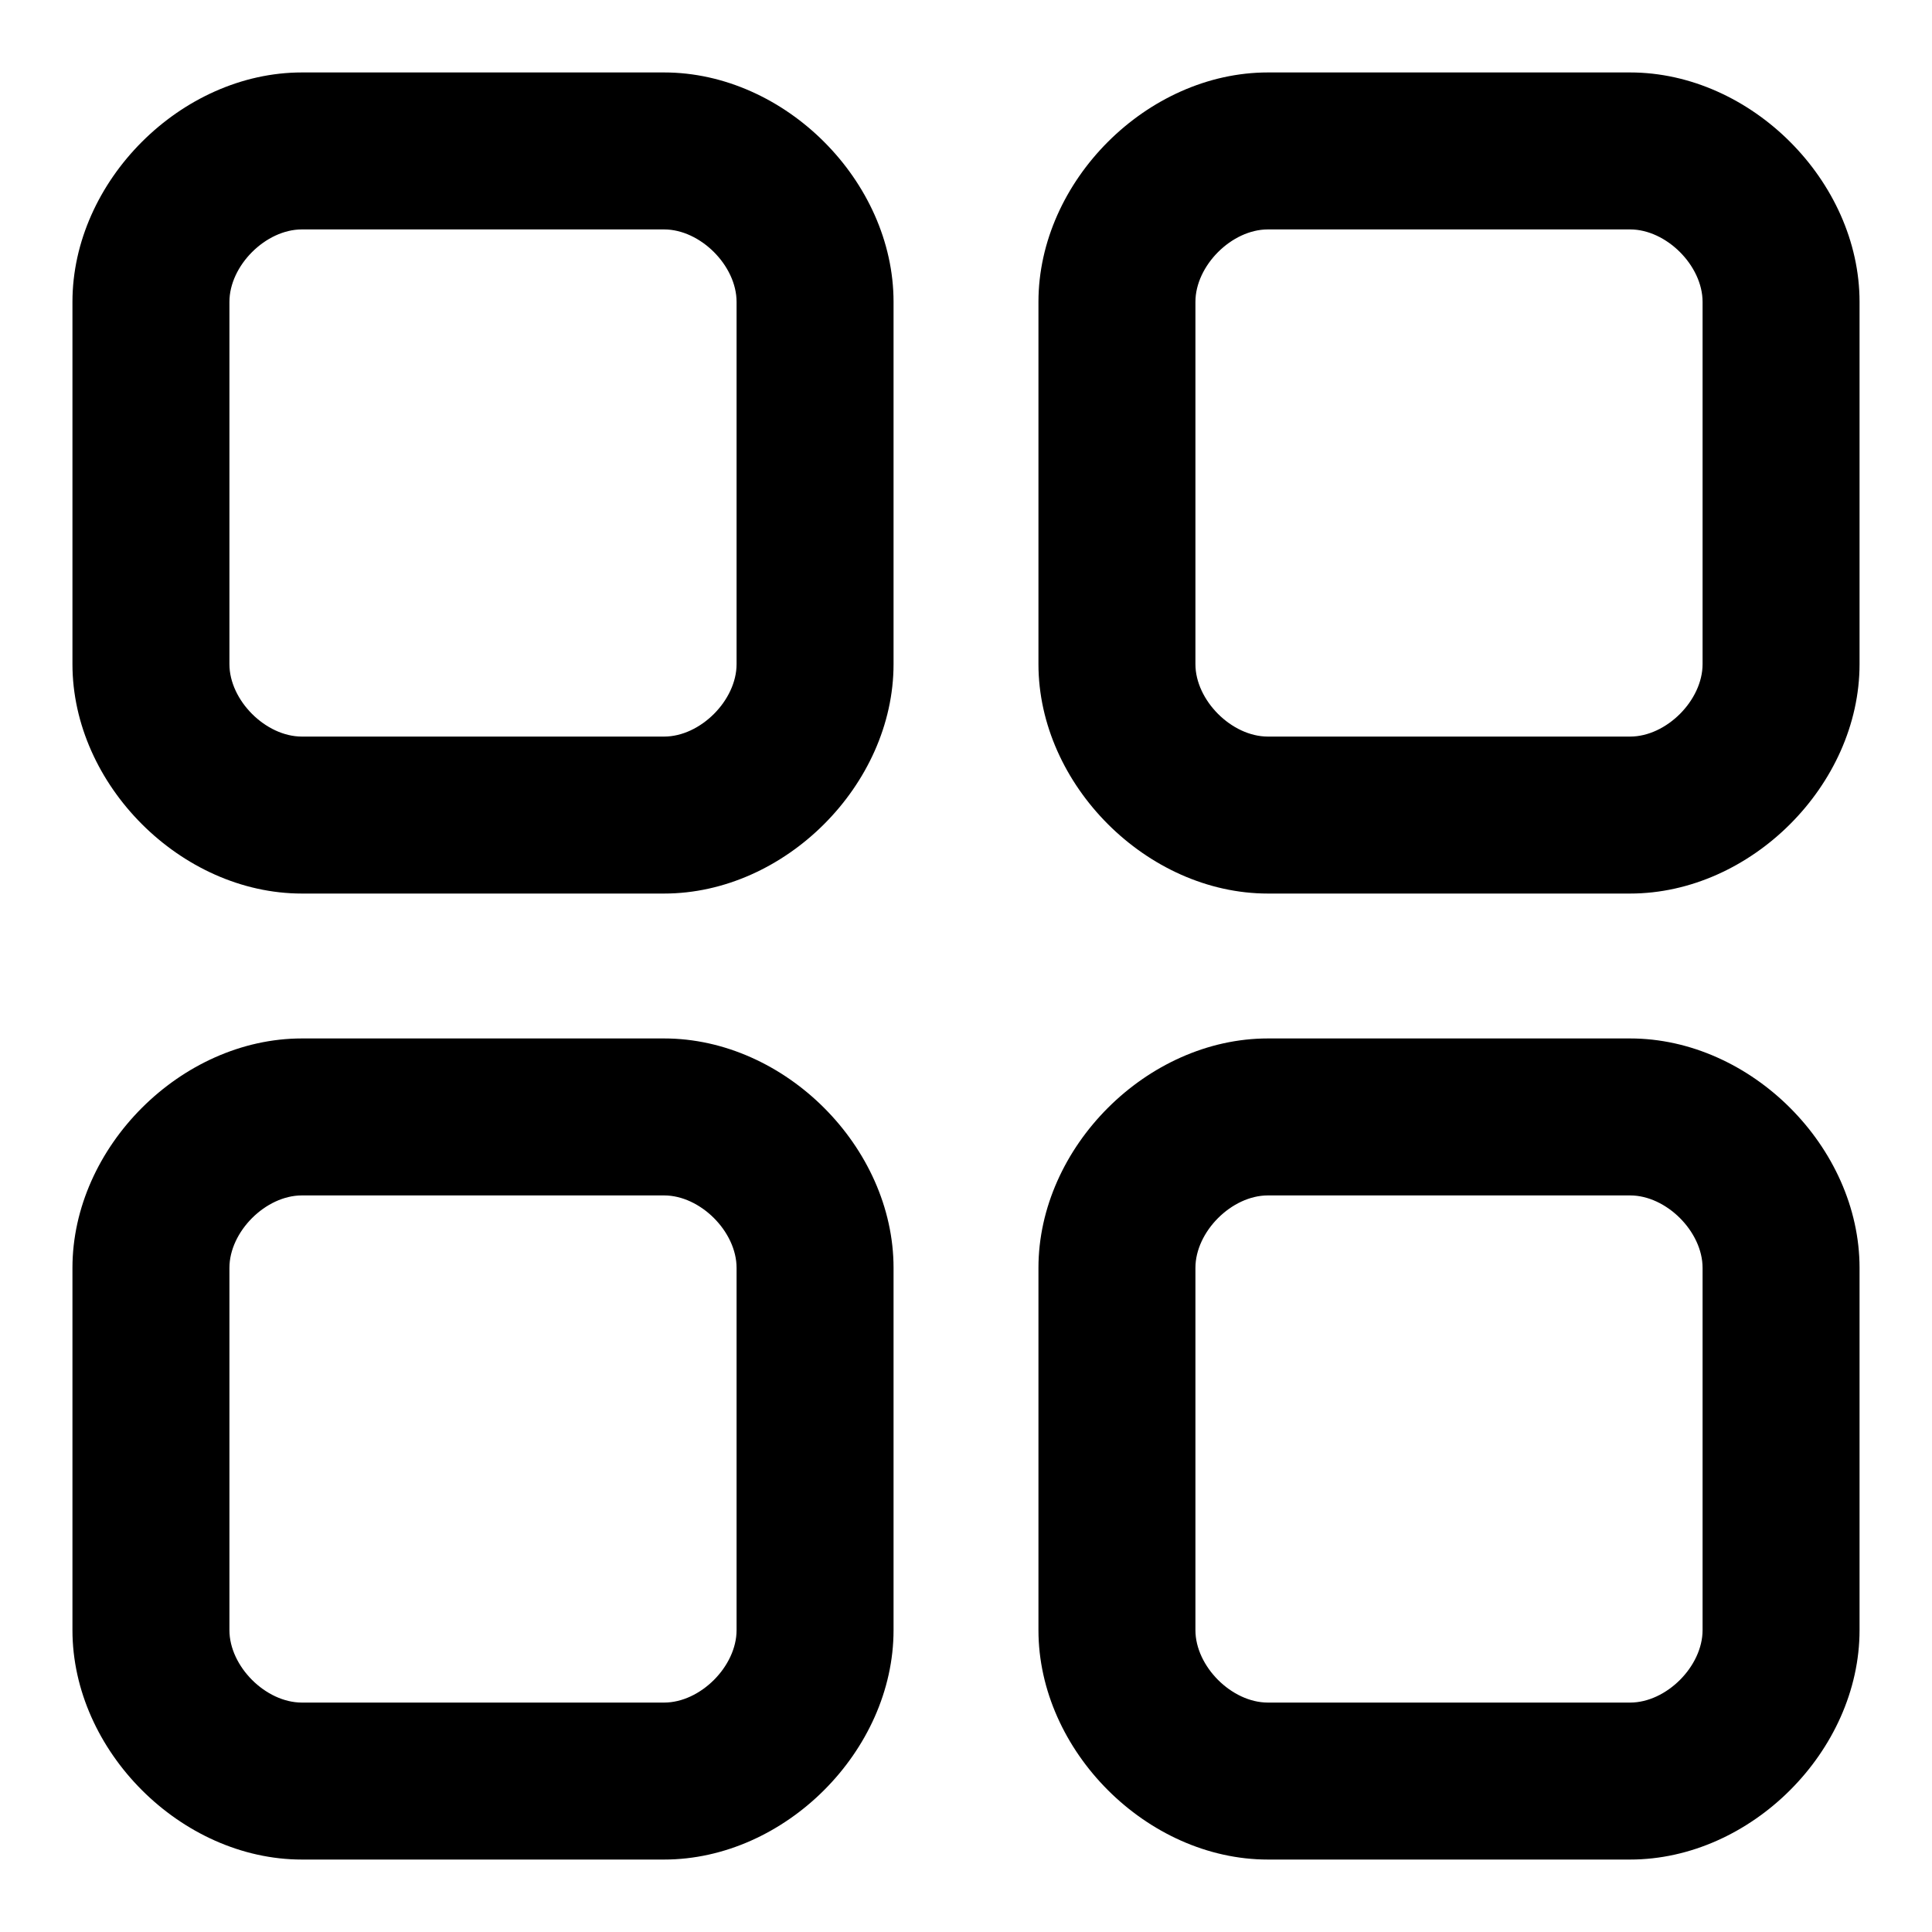
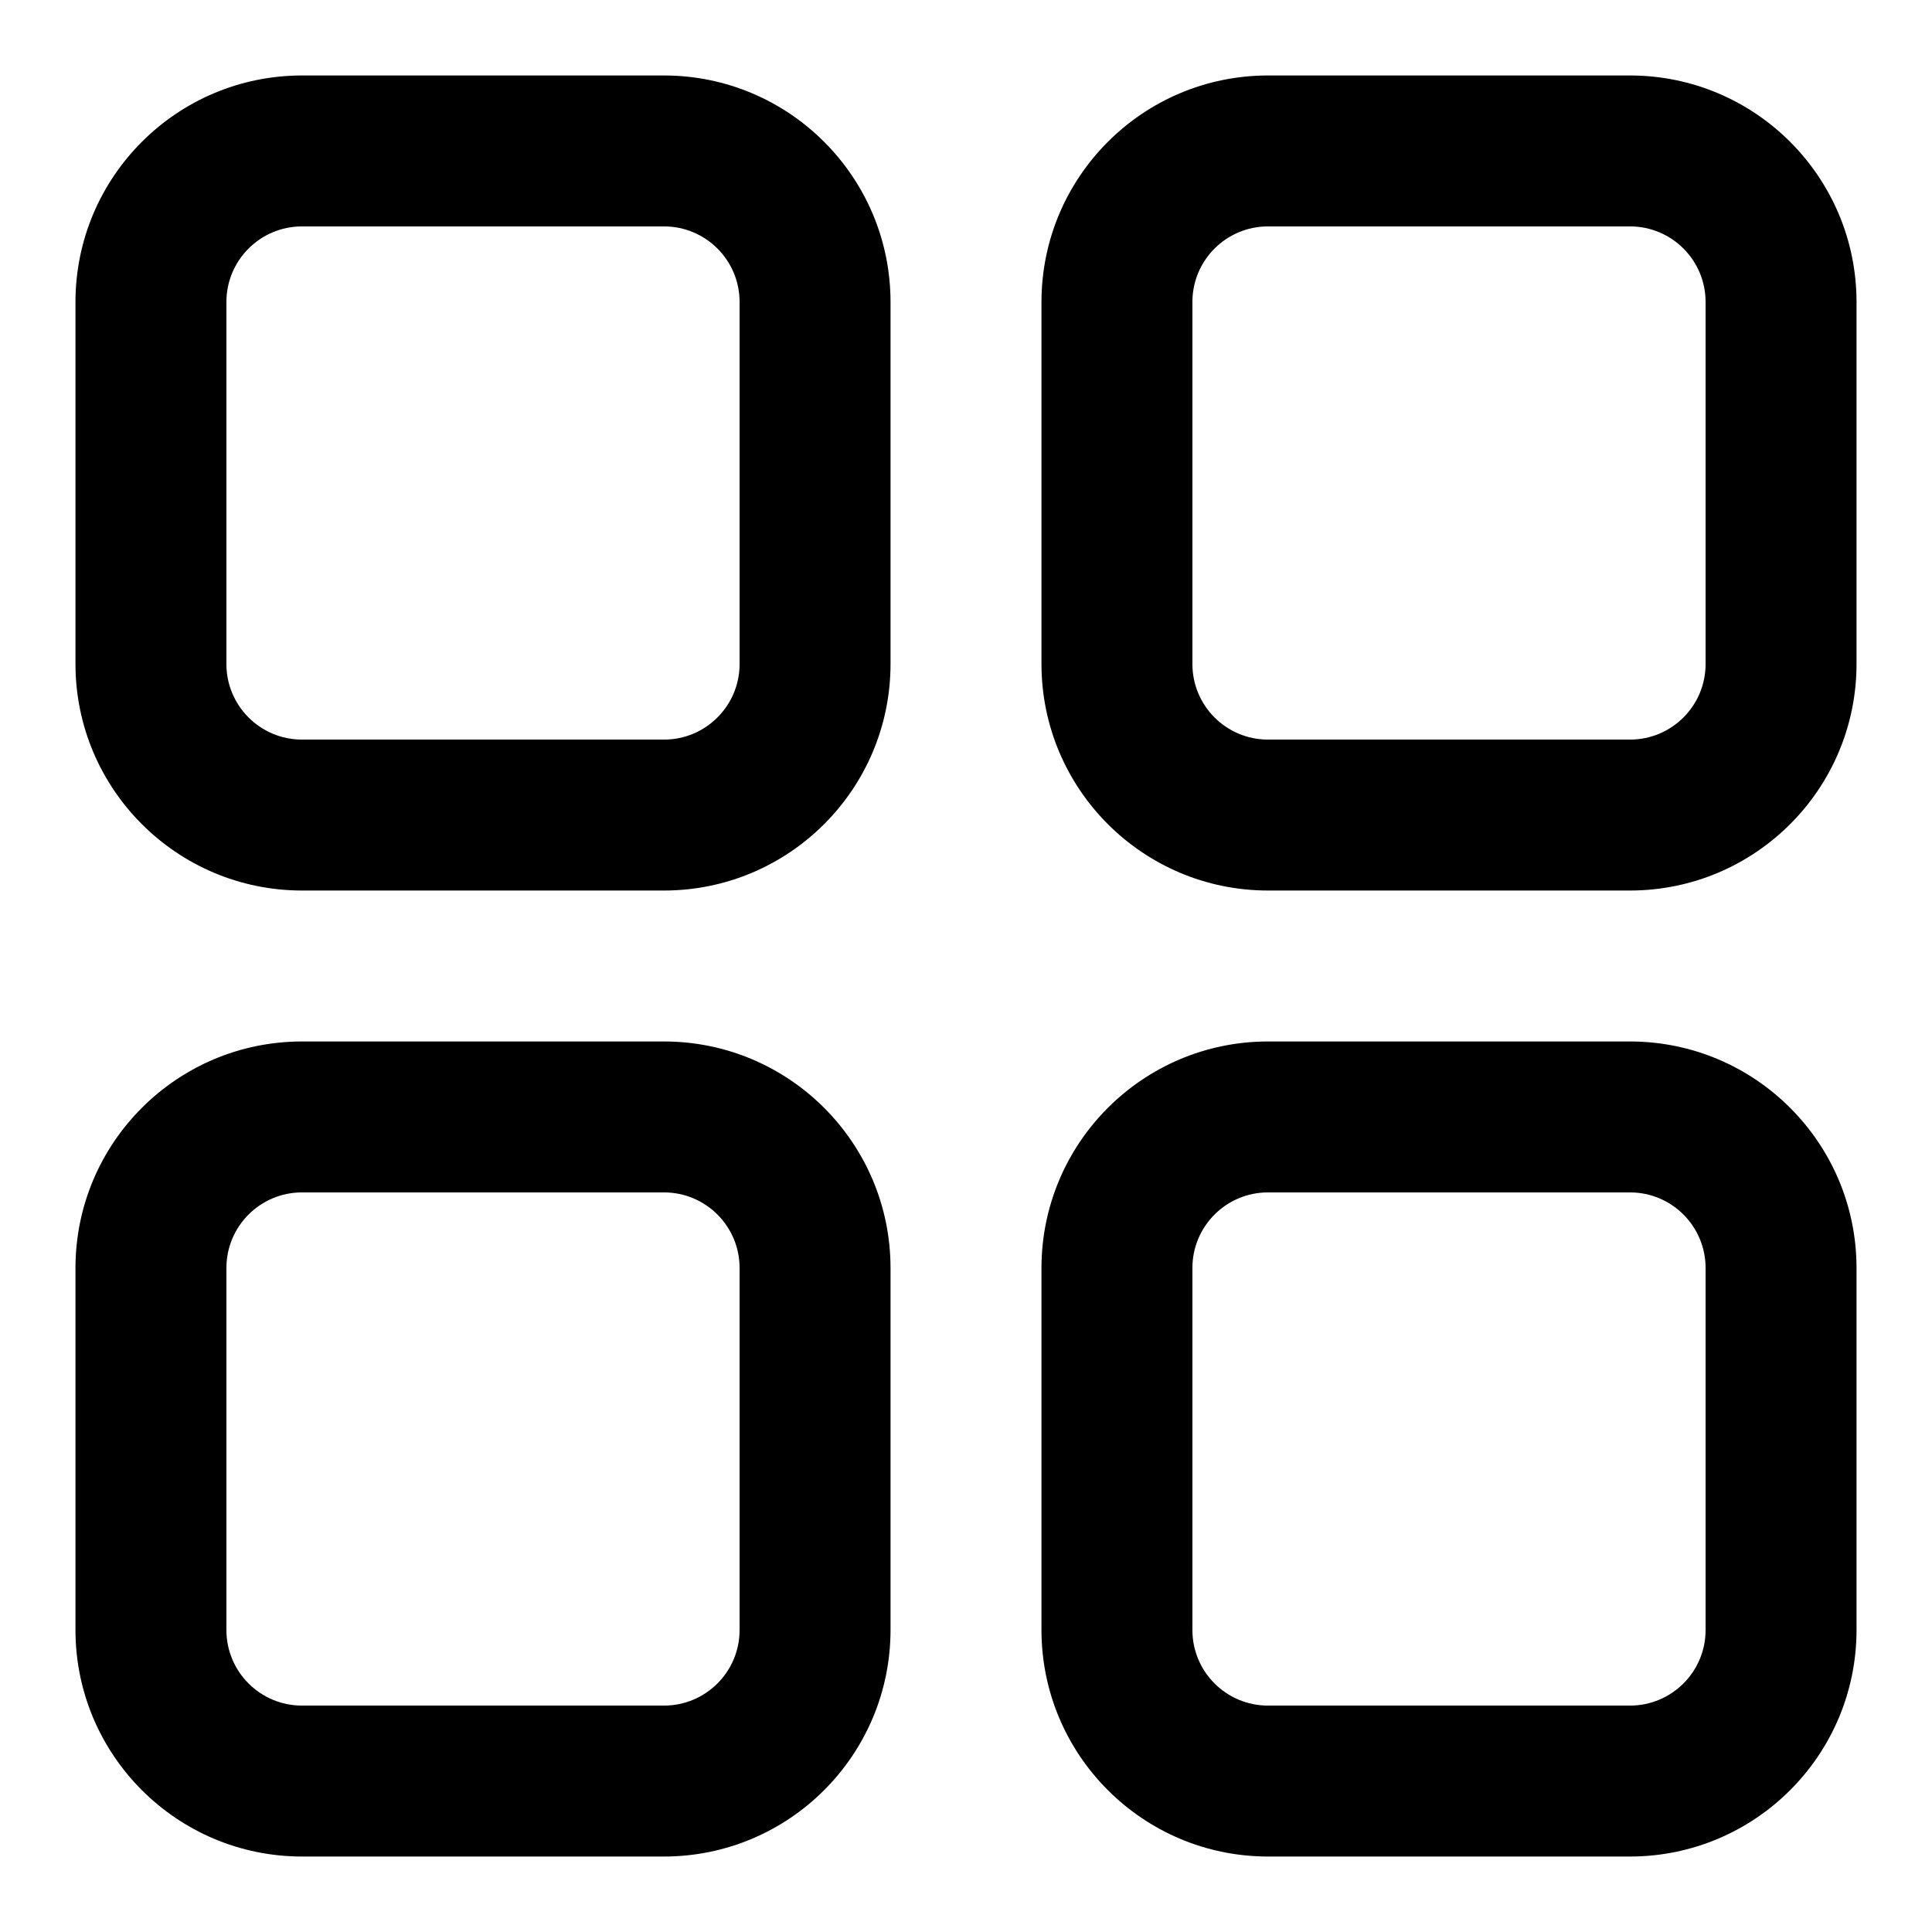
- <svg xmlns="http://www.w3.org/2000/svg" version="1.1" id="Layer_1" x="0px" y="0px" viewBox="0 0 16 16" style="enable-background:new 0 0 16 16;" xml:space="preserve">
-   <style type="text/css">
- 	.st0{fill:none;}
- </style>
-   <g id="R1" transform="translate(0.5 8.5)">
-     <path class="st0" d="M2,0h3c1.1,0,2,0.9,2,2v3c0,1.1-0.9,2-2,2H2C0.9,7,0,6.1,0,5V2C0,0.9,0.9,0,2,0z" />
-     <path d="M5,6.9H2C1,6.9,0.1,6,0.1,5V2C0.1,1,1,0.1,2,0.1h3C6,0.1,6.9,1,6.9,2v3C6.9,6,6,6.9,5,6.9z M2,1.4C1.7,1.4,1.4,1.7,1.4,2v3   c0,0.3,0.3,0.6,0.6,0.6h3c0.3,0,0.6-0.3,0.6-0.6V2c0-0.3-0.3-0.6-0.6-0.6H2z" />
-   </g>
-   <g id="R2" transform="translate(8.5 8.5)">
-     <path class="st0" d="M2,0h3c1.1,0,2,0.9,2,2v3c0,1.1-0.9,2-2,2H2C0.9,7,0,6.1,0,5V2C0,0.9,0.9,0,2,0z" />
-     <path d="M5,6.9H2C1,6.9,0.1,6,0.1,5V2C0.1,1,1,0.1,2,0.1h3C6,0.1,6.9,1,6.9,2v3C6.9,6,6,6.9,5,6.9z M2,1.4C1.7,1.4,1.4,1.7,1.4,2v3   c0,0.3,0.3,0.6,0.6,0.6h3c0.3,0,0.6-0.3,0.6-0.6V2c0-0.3-0.3-0.6-0.6-0.6H2z" />
-   </g>
-   <g id="R3" transform="translate(0.5 0.5)">
-     <path class="st0" d="M2,0h3c1.1,0,2,0.9,2,2v3c0,1.1-0.9,2-2,2H2C0.9,7,0,6.1,0,5V2C0,0.9,0.9,0,2,0z" />
-     <path d="M5,6.9H2C1,6.9,0.1,6,0.1,5V2C0.1,1,1,0.1,2,0.1h3C6,0.1,6.9,1,6.9,2v3C6.9,6,6,6.9,5,6.9z M2,1.4C1.7,1.4,1.4,1.7,1.4,2v3   c0,0.3,0.3,0.6,0.6,0.6h3c0.3,0,0.6-0.3,0.6-0.6V2c0-0.3-0.3-0.6-0.6-0.6H2z" />
-   </g>
-   <g id="R4" transform="translate(8.5 0.5)">
-     <path class="st0" d="M2,0h3c1.1,0,2,0.9,2,2v3c0,1.1-0.9,2-2,2H2C0.9,7,0,6.1,0,5V2C0,0.9,0.9,0,2,0z" />
-     <path d="M5,6.9H2C1,6.9,0.1,6,0.1,5V2C0.1,1,1,0.1,2,0.1h3C6,0.1,6.9,1,6.9,2v3C6.9,6,6,6.9,5,6.9z M2,1.4C1.7,1.4,1.4,1.7,1.4,2v3   c0,0.3,0.3,0.6,0.6,0.6h3c0.3,0,0.6-0.3,0.6-0.6V2c0-0.3-0.3-0.6-0.6-0.6H2z" />
+ <svg xmlns="http://www.w3.org/2000/svg" viewBox="0 0 16 16">
+   <g id="View_Grid">
+     <path d="M5.5,15.375h-3A1.877,1.877,0,0,1,.625,13.5v-3A1.877,1.877,0,0,1,2.5,8.625h3A1.877,1.877,0,0,1,7.375,10.5v3A1.877,1.877,0,0,1,5.5,15.375Zm-3-5.5a.626.626,0,0,0-.625.625v3a.626.626,0,0,0,.625.625h3a.626.626,0,0,0,.625-.625v-3A.626.626,0,0,0,5.5,9.875Z" />
+     <path d="M13.5,15.375h-3A1.877,1.877,0,0,1,8.625,13.5v-3A1.877,1.877,0,0,1,10.5,8.625h3A1.877,1.877,0,0,1,15.375,10.5v3A1.877,1.877,0,0,1,13.5,15.375Zm-3-5.5a.626.626,0,0,0-.625.625v3a.626.626,0,0,0,.625.625h3a.626.626,0,0,0,.625-.625v-3a.626.626,0,0,0-.625-.625Z" />
+     <path d="M5.5,7.375h-3A1.877,1.877,0,0,1,.625,5.5v-3A1.877,1.877,0,0,1,2.5.625h3A1.877,1.877,0,0,1,7.375,2.5v3A1.877,1.877,0,0,1,5.5,7.375Zm-3-5.5a.626.626,0,0,0-.625.625v3a.626.626,0,0,0,.625.625h3A.626.626,0,0,0,6.125,5.5v-3A.626.626,0,0,0,5.5,1.875Z" />
+     <path d="M13.5,7.375h-3A1.877,1.877,0,0,1,8.625,5.5v-3A1.877,1.877,0,0,1,10.5.625h3A1.877,1.877,0,0,1,15.375,2.5v3A1.877,1.877,0,0,1,13.5,7.375Zm-3-5.5a.626.626,0,0,0-.625.625v3a.626.626,0,0,0,.625.625h3a.626.626,0,0,0,.625-.625v-3a.626.626,0,0,0-.625-.625Z" />
  </g>
</svg>
